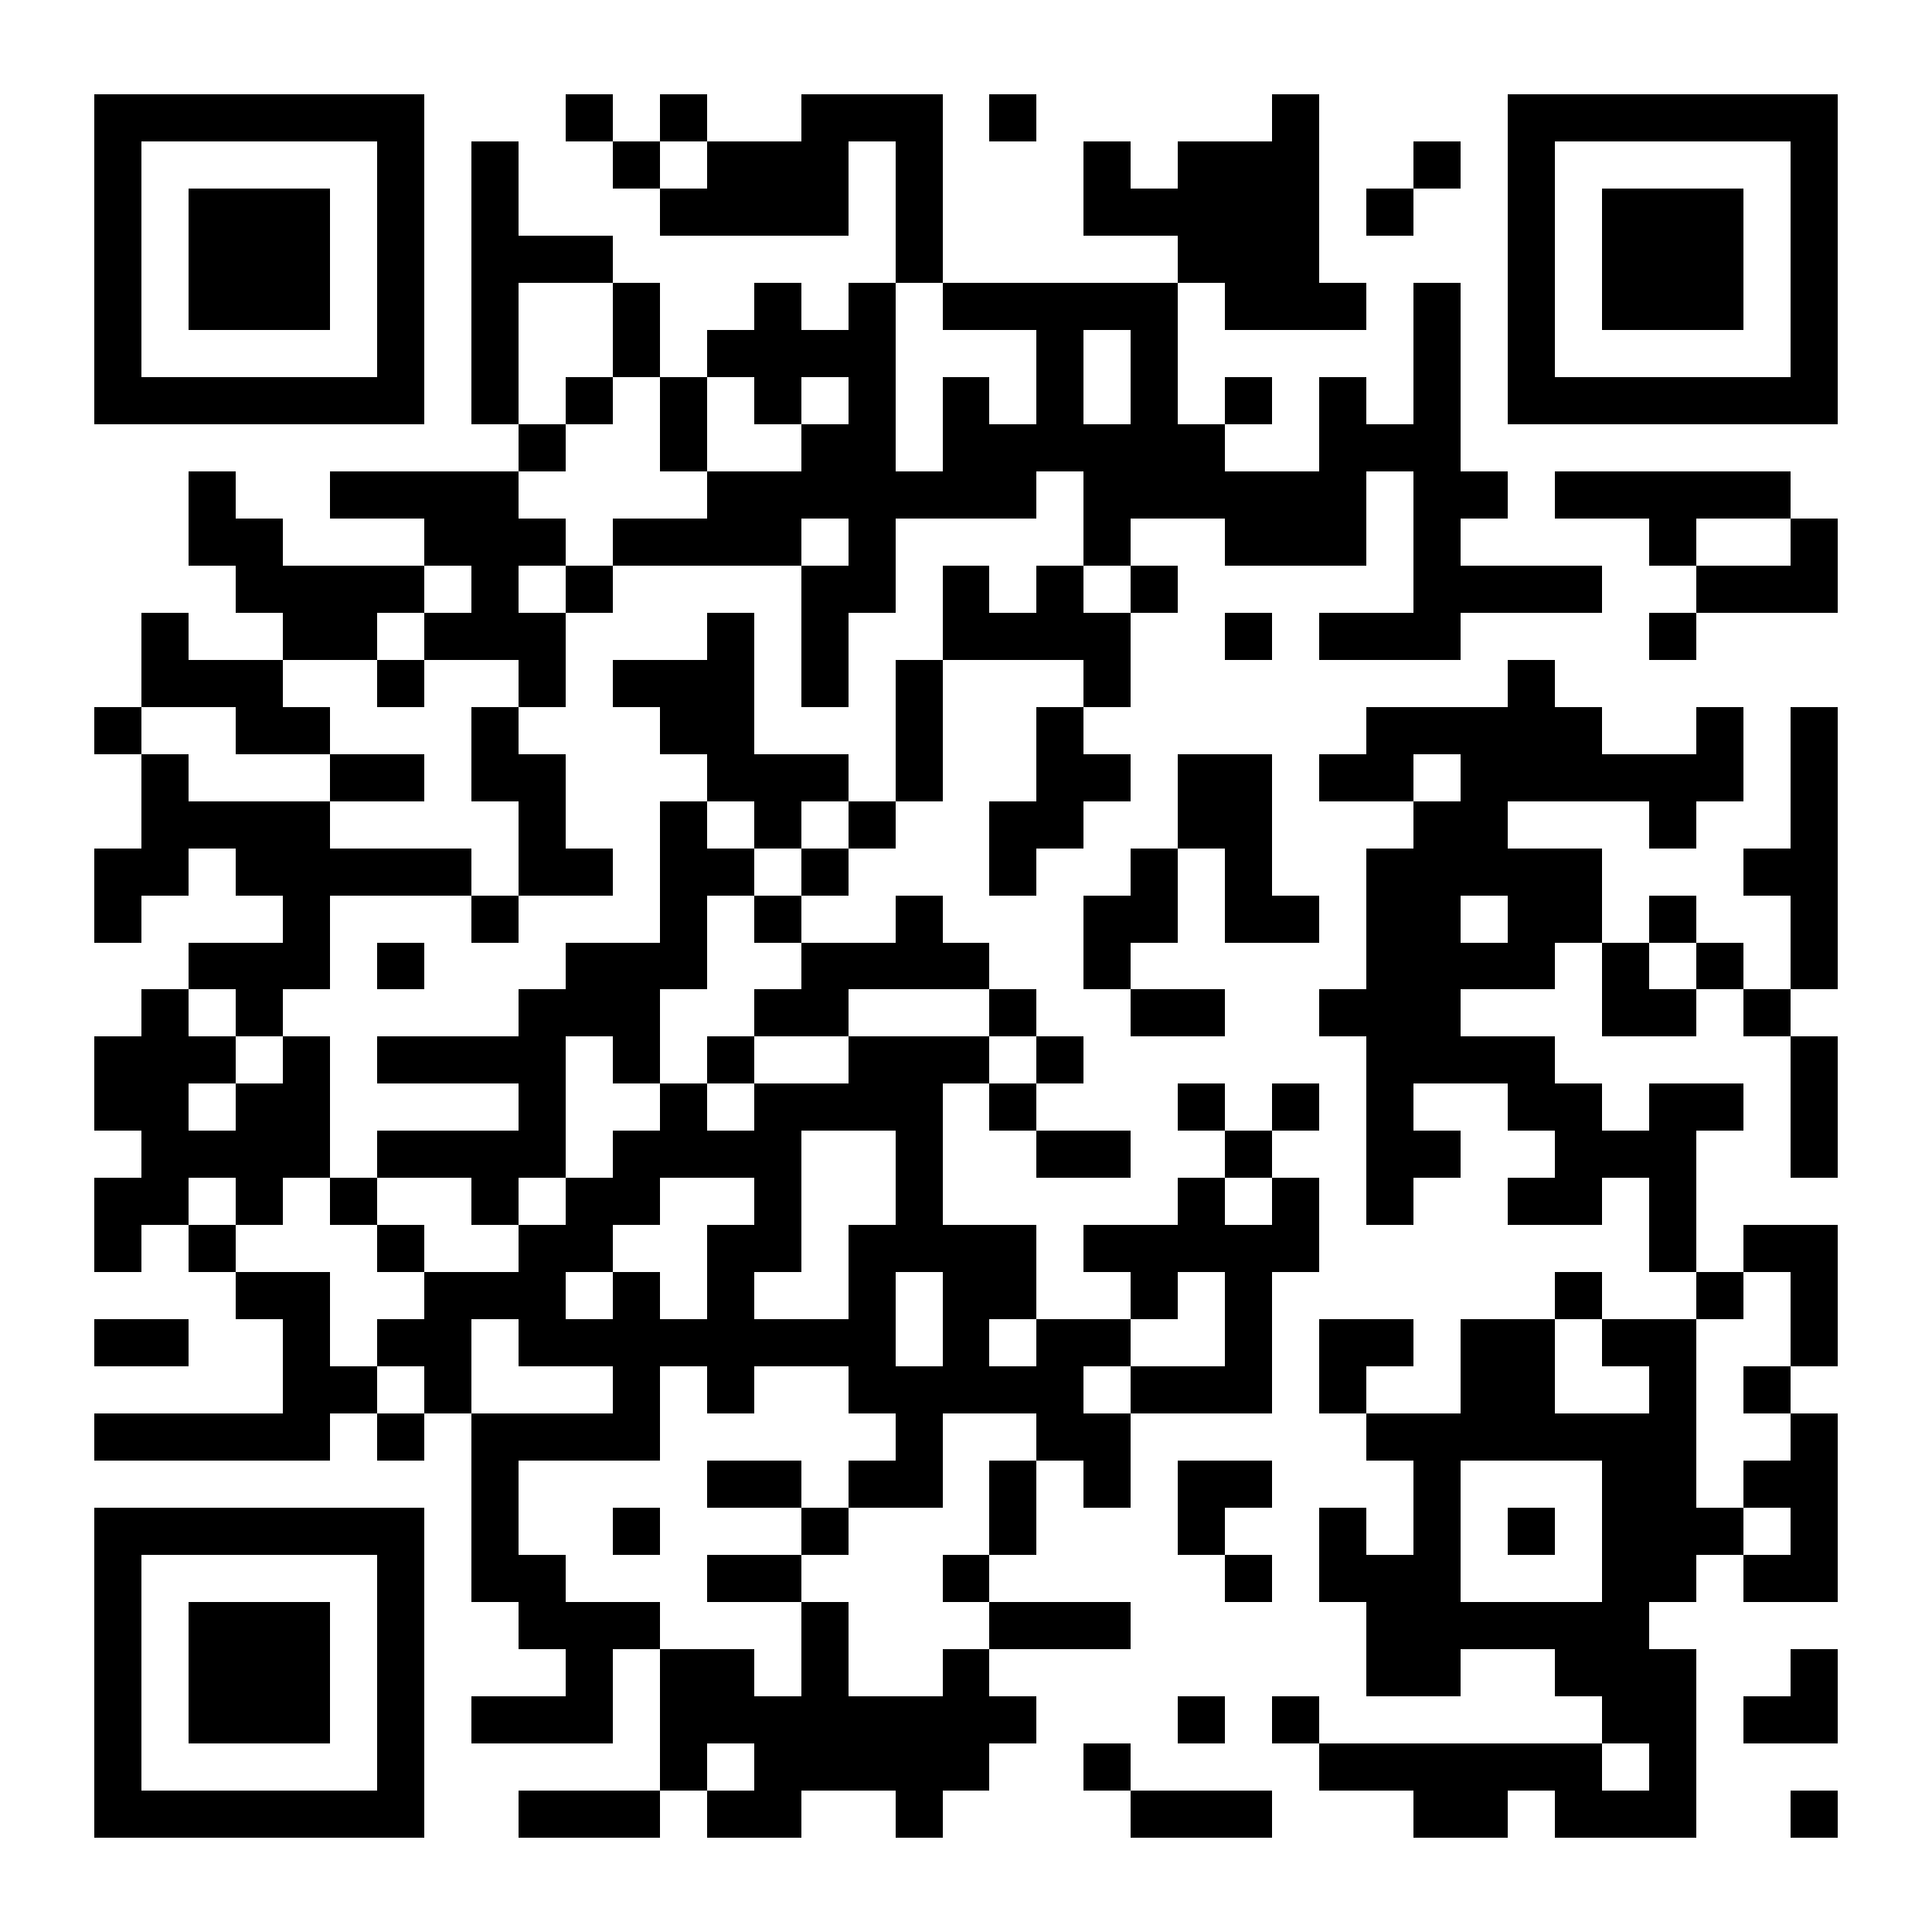
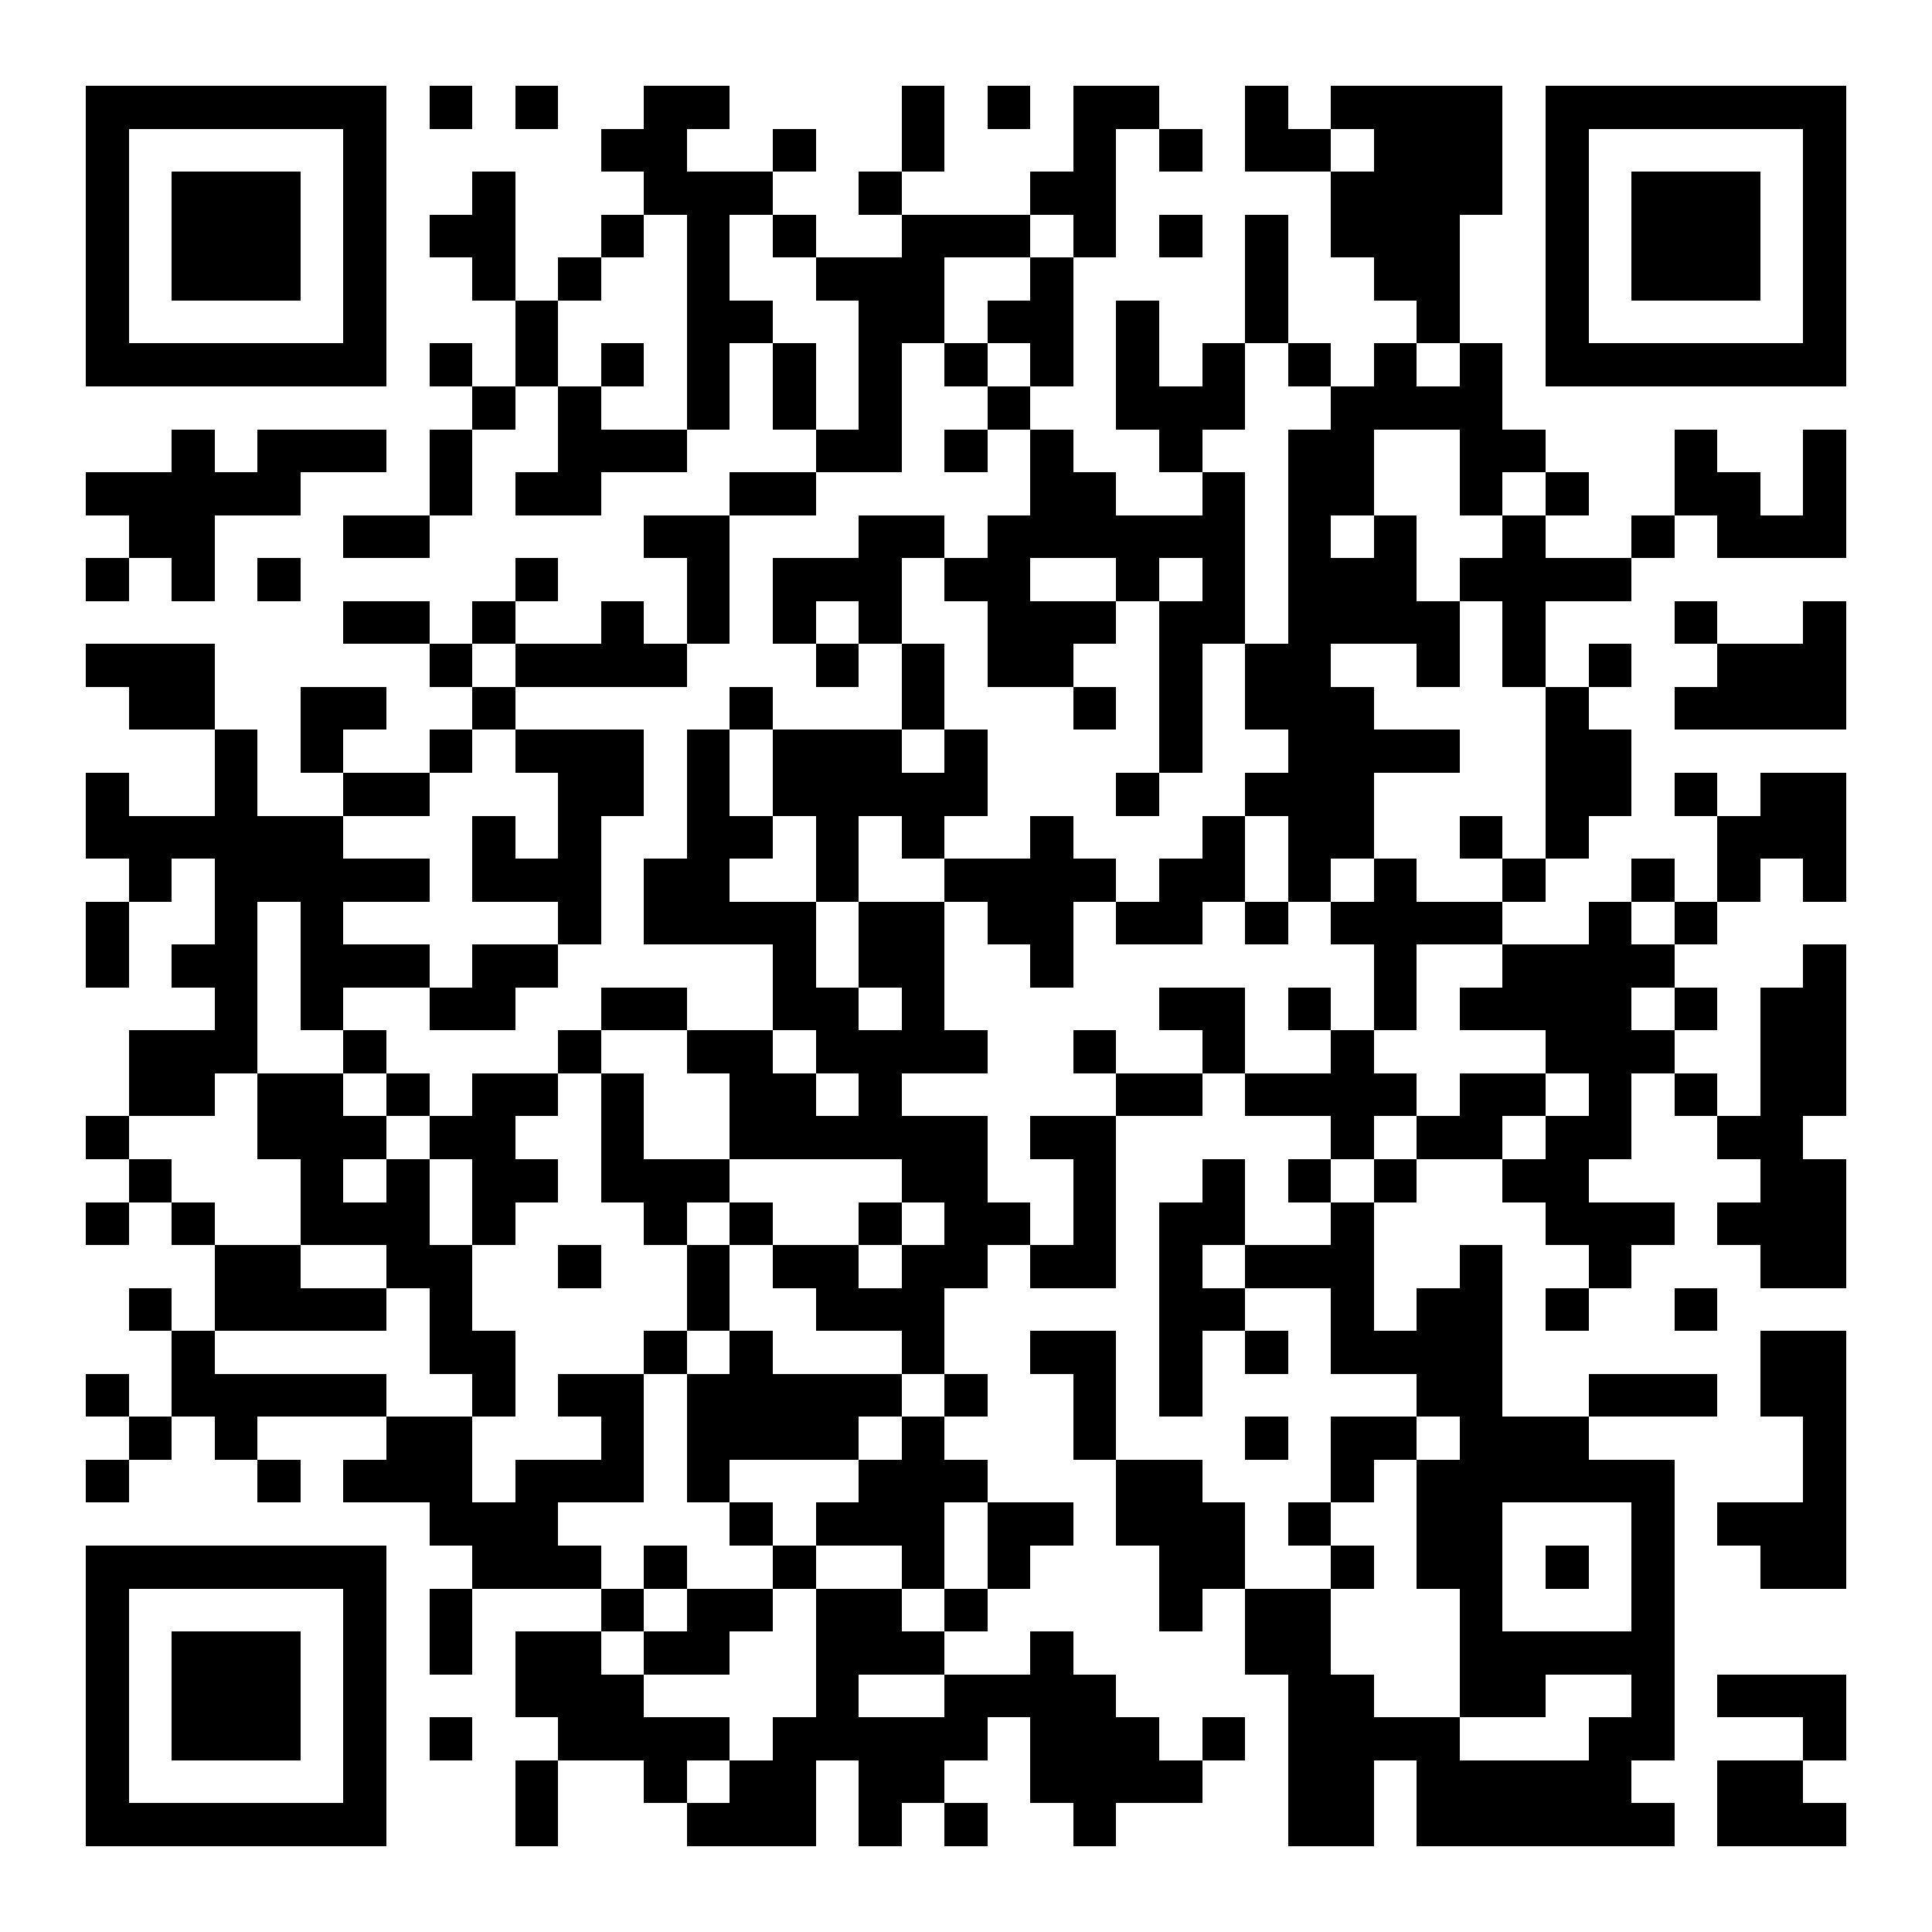
- <svg xmlns="http://www.w3.org/2000/svg" width="1200" height="1200" viewBox="0 0 41 41" shape-rendering="crispEdges">
-   <path fill="#FFFFFF" d="M0 0h41v41H0z" />
-   <path stroke="#000000" d="M2 2.5h7m3 0h1m1 0h1m2 0h3m1 0h1m5 0h1m4 0h7M2 3.5h1m5 0h1m1 0h1m2 0h1m1 0h3m1 0h1m3 0h1m1 0h3m2 0h1m1 0h1m5 0h1M2 4.5h1m1 0h3m1 0h1m1 0h1m3 0h4m1 0h1m3 0h5m1 0h1m2 0h1m1 0h3m1 0h1M2 5.5h1m1 0h3m1 0h1m1 0h3m6 0h1m5 0h3m4 0h1m1 0h3m1 0h1M2 6.5h1m1 0h3m1 0h1m1 0h1m2 0h1m2 0h1m1 0h1m1 0h5m1 0h3m1 0h1m1 0h1m1 0h3m1 0h1M2 7.5h1m5 0h1m1 0h1m2 0h1m1 0h4m3 0h1m1 0h1m5 0h1m1 0h1m5 0h1M2 8.5h7m1 0h1m1 0h1m1 0h1m1 0h1m1 0h1m1 0h1m1 0h1m1 0h1m1 0h1m1 0h1m1 0h1m1 0h7M11 9.5h1m2 0h1m2 0h2m1 0h6m2 0h3M4 10.5h1m2 0h4m4 0h7m1 0h6m1 0h2m1 0h5M4 11.5h2m3 0h3m1 0h4m1 0h1m4 0h1m2 0h3m1 0h1m4 0h1m2 0h1M5 12.5h4m1 0h1m1 0h1m4 0h2m1 0h1m1 0h1m1 0h1m5 0h4m2 0h3M3 13.5h1m2 0h2m1 0h3m3 0h1m1 0h1m2 0h4m2 0h1m1 0h3m4 0h1M3 14.5h3m2 0h1m2 0h1m1 0h3m1 0h1m1 0h1m3 0h1m8 0h1M2 15.5h1m2 0h2m3 0h1m3 0h2m3 0h1m2 0h1m6 0h5m2 0h1m1 0h1M3 16.5h1m3 0h2m1 0h2m3 0h3m1 0h1m2 0h2m1 0h2m1 0h2m1 0h6m1 0h1M3 17.5h4m4 0h1m2 0h1m1 0h1m1 0h1m2 0h2m2 0h2m3 0h2m3 0h1m2 0h1M2 18.5h2m1 0h5m1 0h2m1 0h2m1 0h1m3 0h1m2 0h1m1 0h1m2 0h5m3 0h2M2 19.5h1m3 0h1m3 0h1m3 0h1m1 0h1m2 0h1m3 0h2m1 0h2m1 0h2m1 0h2m1 0h1m2 0h1M4 20.5h3m1 0h1m3 0h3m2 0h4m2 0h1m5 0h4m1 0h1m1 0h1m1 0h1M3 21.5h1m1 0h1m5 0h3m2 0h2m3 0h1m2 0h2m2 0h3m3 0h2m1 0h1M2 22.5h3m1 0h1m1 0h4m1 0h1m1 0h1m2 0h3m1 0h1m6 0h4m5 0h1M2 23.5h2m1 0h2m4 0h1m2 0h1m1 0h4m1 0h1m3 0h1m1 0h1m1 0h1m2 0h2m1 0h2m1 0h1M3 24.5h4m1 0h4m1 0h4m2 0h1m2 0h2m2 0h1m2 0h2m2 0h3m2 0h1M2 25.5h2m1 0h1m1 0h1m2 0h1m1 0h2m2 0h1m2 0h1m5 0h1m1 0h1m1 0h1m2 0h2m1 0h1M2 26.5h1m1 0h1m3 0h1m2 0h2m2 0h2m1 0h4m1 0h5m7 0h1m1 0h2M5 27.5h2m2 0h3m1 0h1m1 0h1m2 0h1m1 0h2m2 0h1m1 0h1m6 0h1m2 0h1m1 0h1M2 28.5h2m2 0h1m1 0h2m1 0h8m1 0h1m1 0h2m2 0h1m1 0h2m1 0h2m1 0h2m2 0h1M6 29.5h2m1 0h1m3 0h1m1 0h1m2 0h5m1 0h3m1 0h1m2 0h2m2 0h1m1 0h1M2 30.5h5m1 0h1m1 0h4m5 0h1m2 0h2m5 0h7m2 0h1M10 31.5h1m4 0h2m1 0h2m1 0h1m1 0h1m1 0h2m3 0h1m3 0h2m1 0h2M2 32.5h7m1 0h1m2 0h1m3 0h1m3 0h1m3 0h1m2 0h1m1 0h1m1 0h1m1 0h3m1 0h1M2 33.5h1m5 0h1m1 0h2m3 0h2m3 0h1m5 0h1m1 0h3m3 0h2m1 0h2M2 34.5h1m1 0h3m1 0h1m2 0h3m3 0h1m3 0h3m5 0h6M2 35.5h1m1 0h3m1 0h1m3 0h1m1 0h2m1 0h1m2 0h1m8 0h2m2 0h3m2 0h1M2 36.5h1m1 0h3m1 0h1m1 0h3m1 0h8m3 0h1m1 0h1m6 0h2m1 0h2M2 37.5h1m5 0h1m5 0h1m1 0h5m2 0h1m4 0h6m1 0h1M2 38.5h7m2 0h3m1 0h2m2 0h1m4 0h3m3 0h2m1 0h3m2 0h1" />
+ <svg xmlns="http://www.w3.org/2000/svg" width="1200" height="1200" viewBox="0 0 45 45" shape-rendering="crispEdges">
+   <path fill="#FFFFFF" d="M0 0h45v45H0z" />
+   <path stroke="#000000" d="M2 2.5h7m1 0h1m1 0h1m2 0h2m4 0h1m1 0h1m1 0h2m2 0h1m1 0h4m1 0h7M2 3.5h1m5 0h1m5 0h2m2 0h1m2 0h1m3 0h1m1 0h1m1 0h2m1 0h3m1 0h1m5 0h1M2 4.5h1m1 0h3m1 0h1m2 0h1m3 0h3m2 0h1m3 0h2m5 0h4m1 0h1m1 0h3m1 0h1M2 5.5h1m1 0h3m1 0h1m1 0h2m2 0h1m1 0h1m1 0h1m2 0h3m1 0h1m1 0h1m1 0h1m1 0h3m2 0h1m1 0h3m1 0h1M2 6.5h1m1 0h3m1 0h1m2 0h1m1 0h1m2 0h1m2 0h3m2 0h1m4 0h1m2 0h2m2 0h1m1 0h3m1 0h1M2 7.5h1m5 0h1m3 0h1m3 0h2m2 0h2m1 0h2m1 0h1m2 0h1m3 0h1m2 0h1m5 0h1M2 8.5h7m1 0h1m1 0h1m1 0h1m1 0h1m1 0h1m1 0h1m1 0h1m1 0h1m1 0h1m1 0h1m1 0h1m1 0h1m1 0h1m1 0h7M11 9.5h1m1 0h1m2 0h1m1 0h1m1 0h1m2 0h1m2 0h3m2 0h4M4 10.5h1m1 0h3m1 0h1m2 0h3m3 0h2m1 0h1m1 0h1m2 0h1m2 0h2m2 0h2m3 0h1m2 0h1M2 11.5h5m3 0h1m1 0h2m3 0h2m5 0h2m2 0h1m1 0h2m2 0h1m1 0h1m2 0h2m1 0h1M3 12.5h2m3 0h2m5 0h2m3 0h2m1 0h6m1 0h1m1 0h1m2 0h1m2 0h1m1 0h3M2 13.5h1m1 0h1m1 0h1m5 0h1m3 0h1m1 0h3m1 0h2m2 0h1m1 0h1m1 0h3m1 0h4M8 14.5h2m1 0h1m2 0h1m1 0h1m1 0h1m1 0h1m2 0h3m1 0h2m1 0h4m1 0h1m3 0h1m2 0h1M2 15.5h3m5 0h1m1 0h4m3 0h1m1 0h1m1 0h2m2 0h1m1 0h2m2 0h1m1 0h1m1 0h1m2 0h3M3 16.5h2m2 0h2m2 0h1m5 0h1m3 0h1m3 0h1m1 0h1m1 0h3m4 0h1m2 0h4M5 17.5h1m1 0h1m2 0h1m1 0h3m1 0h1m1 0h3m1 0h1m4 0h1m2 0h4m2 0h2M2 18.5h1m2 0h1m2 0h2m3 0h2m1 0h1m1 0h5m3 0h1m2 0h3m4 0h2m1 0h1m1 0h2M2 19.5h6m3 0h1m1 0h1m2 0h2m1 0h1m1 0h1m2 0h1m3 0h1m1 0h2m2 0h1m1 0h1m3 0h3M3 20.5h1m1 0h5m1 0h3m1 0h2m2 0h1m2 0h4m1 0h2m1 0h1m1 0h1m2 0h1m2 0h1m1 0h1m1 0h1M2 21.5h1m2 0h1m1 0h1m5 0h1m1 0h4m1 0h2m1 0h2m1 0h2m1 0h1m1 0h4m2 0h1m1 0h1M2 22.5h1m1 0h2m1 0h3m1 0h2m5 0h1m1 0h2m2 0h1m7 0h1m2 0h4m3 0h1M5 23.5h1m1 0h1m2 0h2m2 0h2m2 0h2m1 0h1m5 0h2m1 0h1m1 0h1m1 0h4m1 0h1m1 0h2M3 24.5h3m2 0h1m4 0h1m2 0h2m1 0h4m2 0h1m2 0h1m2 0h1m4 0h3m2 0h2M3 25.5h2m1 0h2m1 0h1m1 0h2m1 0h1m2 0h2m1 0h1m5 0h2m1 0h4m1 0h2m1 0h1m1 0h1m1 0h2M2 26.5h1m3 0h3m1 0h2m2 0h1m2 0h6m1 0h2m5 0h1m1 0h2m1 0h2m2 0h2M3 27.5h1m3 0h1m1 0h1m1 0h2m1 0h3m4 0h2m2 0h1m2 0h1m1 0h1m1 0h1m2 0h2m4 0h2M2 28.5h1m1 0h1m2 0h3m1 0h1m3 0h1m1 0h1m2 0h1m1 0h2m1 0h1m1 0h2m2 0h1m4 0h3m1 0h3M5 29.5h2m2 0h2m2 0h1m2 0h1m1 0h2m1 0h2m1 0h2m1 0h1m1 0h3m2 0h1m2 0h1m3 0h2M3 30.5h1m1 0h4m1 0h1m5 0h1m2 0h3m5 0h2m2 0h1m1 0h2m1 0h1m2 0h1M4 31.5h1m5 0h2m3 0h1m1 0h1m3 0h1m2 0h2m1 0h1m1 0h1m1 0h4m6 0h2M2 32.5h1m1 0h5m2 0h1m1 0h2m1 0h5m1 0h1m2 0h1m1 0h1m5 0h2m2 0h3m1 0h2M3 33.5h1m1 0h1m3 0h2m3 0h1m1 0h4m1 0h1m3 0h1m3 0h1m1 0h2m1 0h3m5 0h1M2 34.5h1m3 0h1m1 0h3m1 0h3m1 0h1m3 0h3m3 0h2m3 0h1m1 0h6m3 0h1M10 35.5h3m4 0h1m1 0h3m1 0h2m1 0h3m1 0h1m2 0h2m3 0h1m1 0h3M2 36.5h7m2 0h3m1 0h1m2 0h1m2 0h1m1 0h1m3 0h2m2 0h1m1 0h2m1 0h1m1 0h1m2 0h2M2 37.5h1m5 0h1m1 0h1m3 0h1m1 0h2m1 0h2m1 0h1m4 0h1m1 0h2m3 0h1m3 0h1M2 38.5h1m1 0h3m1 0h1m1 0h1m1 0h2m1 0h2m2 0h3m2 0h1m4 0h2m3 0h5M2 39.5h1m1 0h3m1 0h1m3 0h3m4 0h1m2 0h4m4 0h2m2 0h2m2 0h1m1 0h3M2 40.5h1m1 0h3m1 0h1m1 0h1m2 0h4m1 0h5m1 0h3m1 0h1m1 0h4m3 0h2m3 0h1M2 41.5h1m5 0h1m3 0h1m2 0h1m1 0h2m1 0h2m2 0h4m2 0h2m1 0h5m2 0h2M2 42.5h7m3 0h1m3 0h3m1 0h1m1 0h1m2 0h1m4 0h2m1 0h6m1 0h3" />
</svg>
